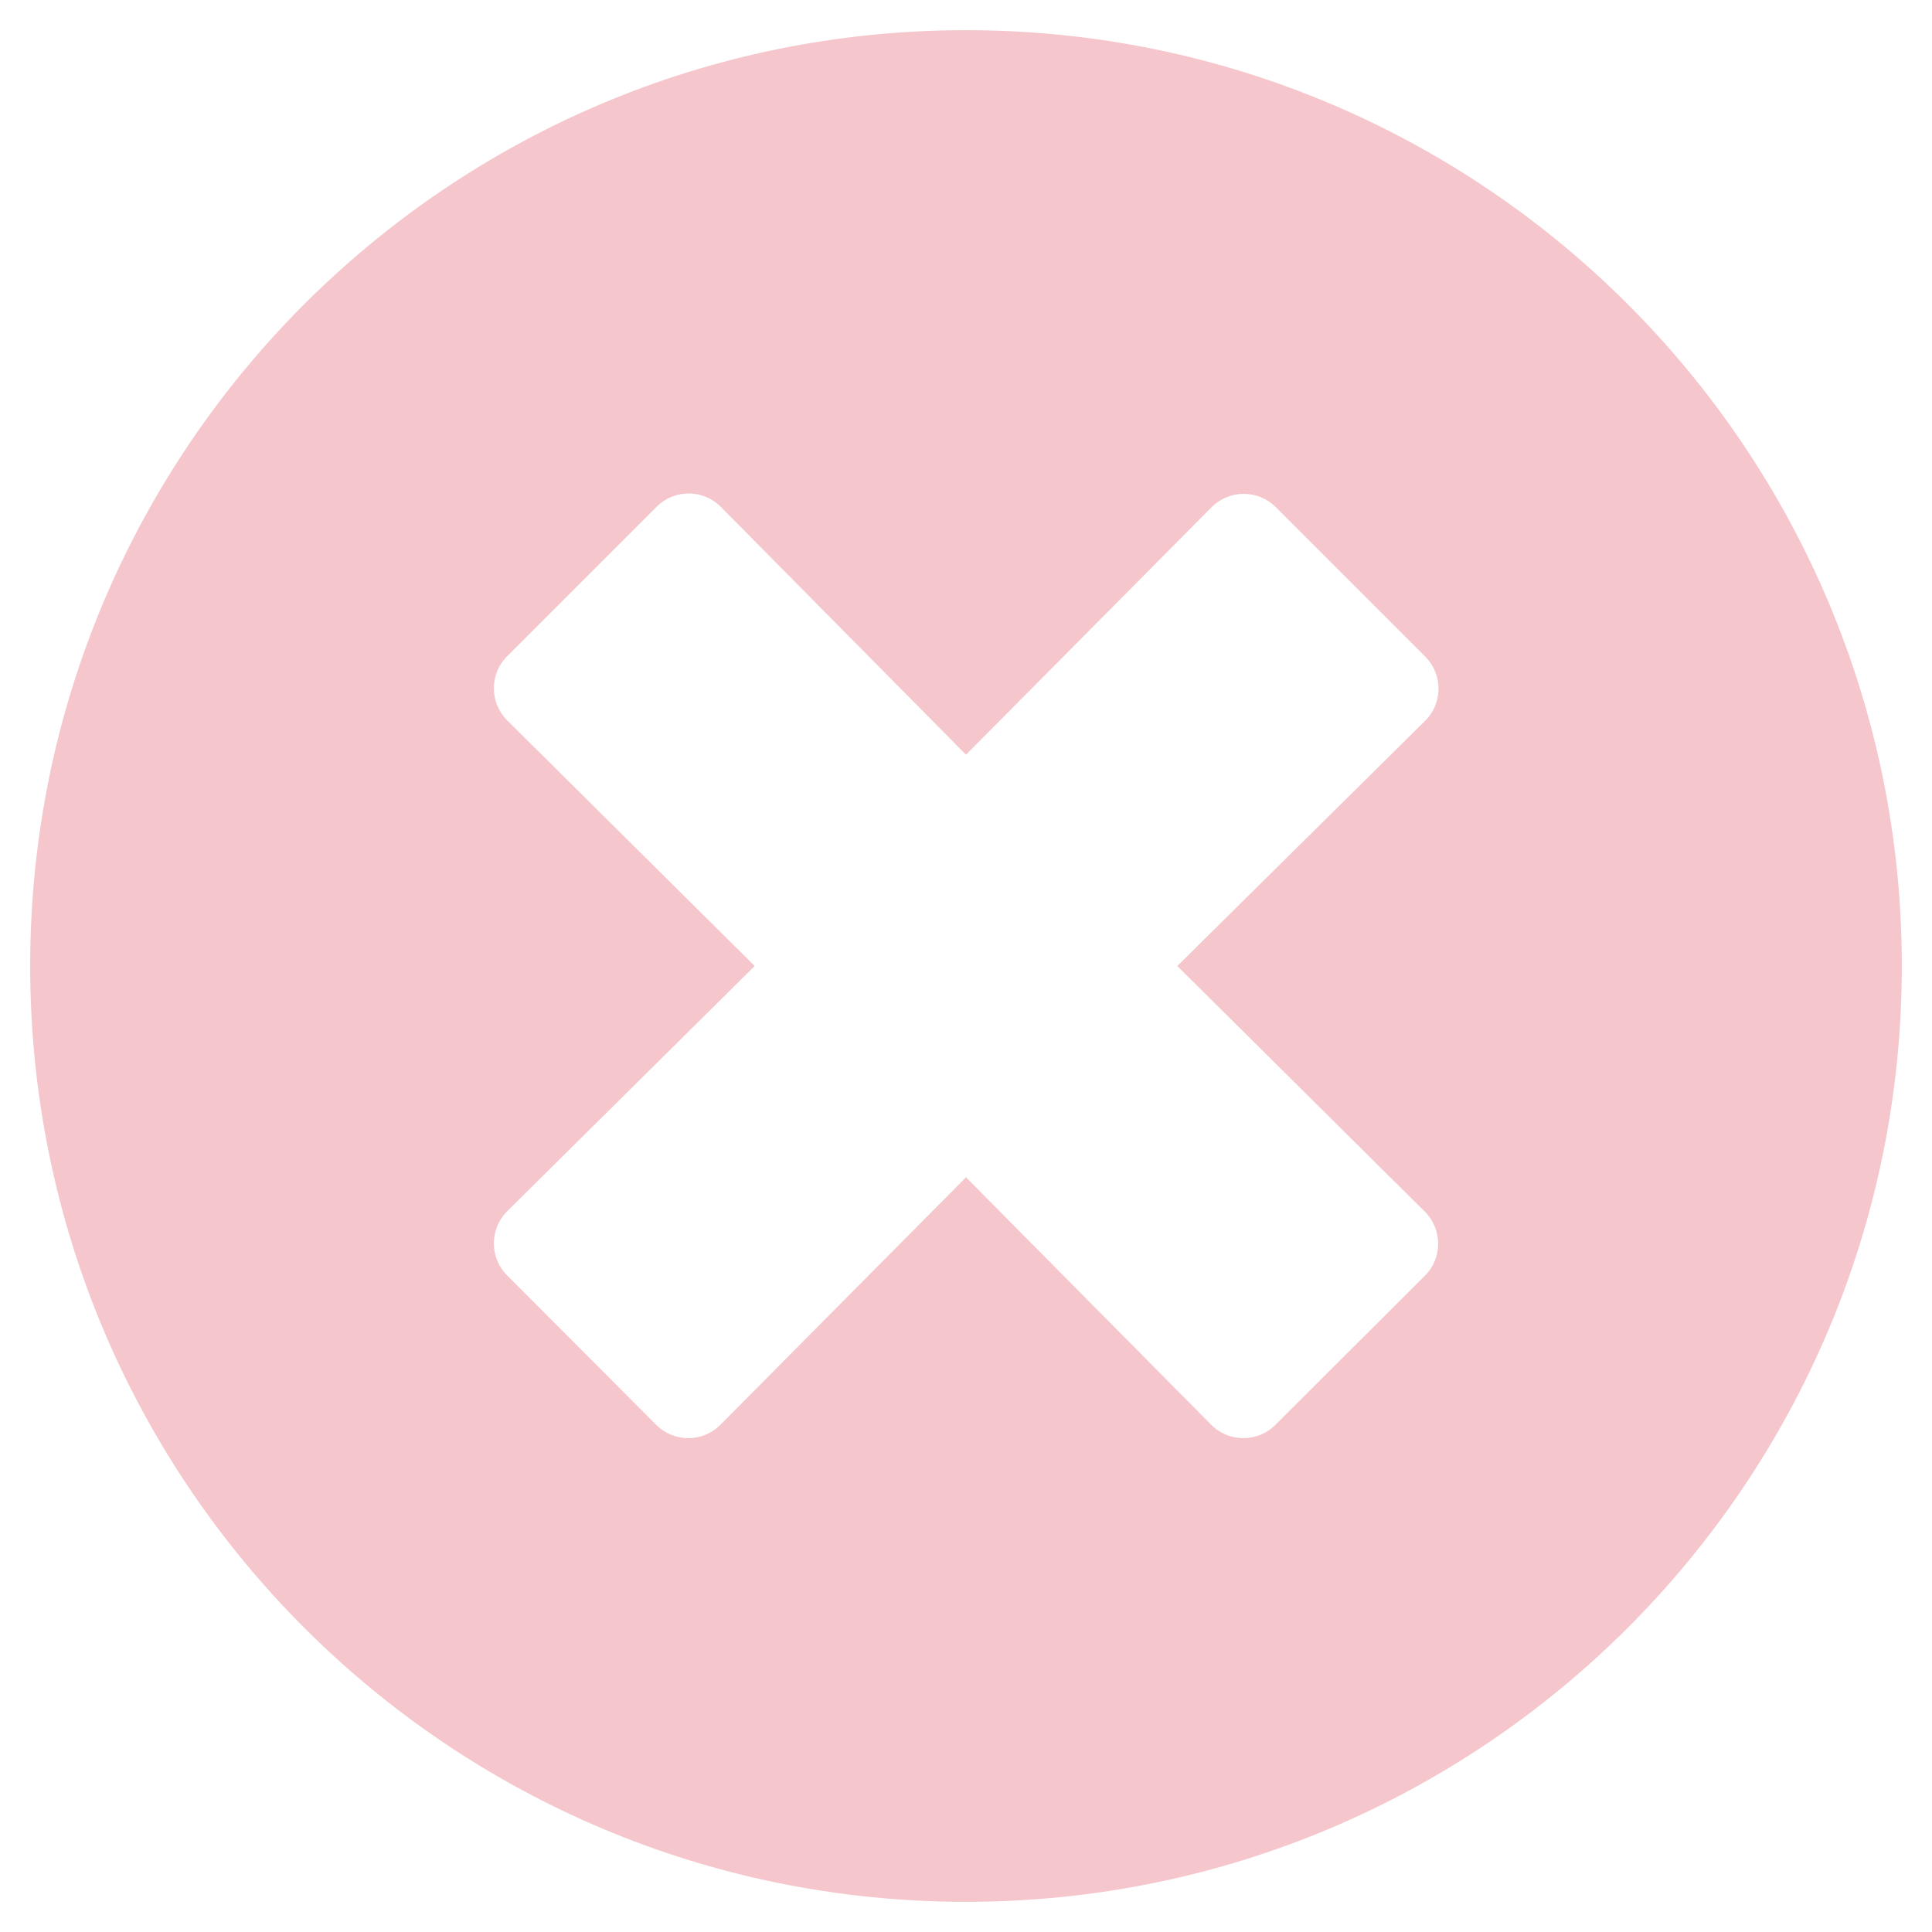
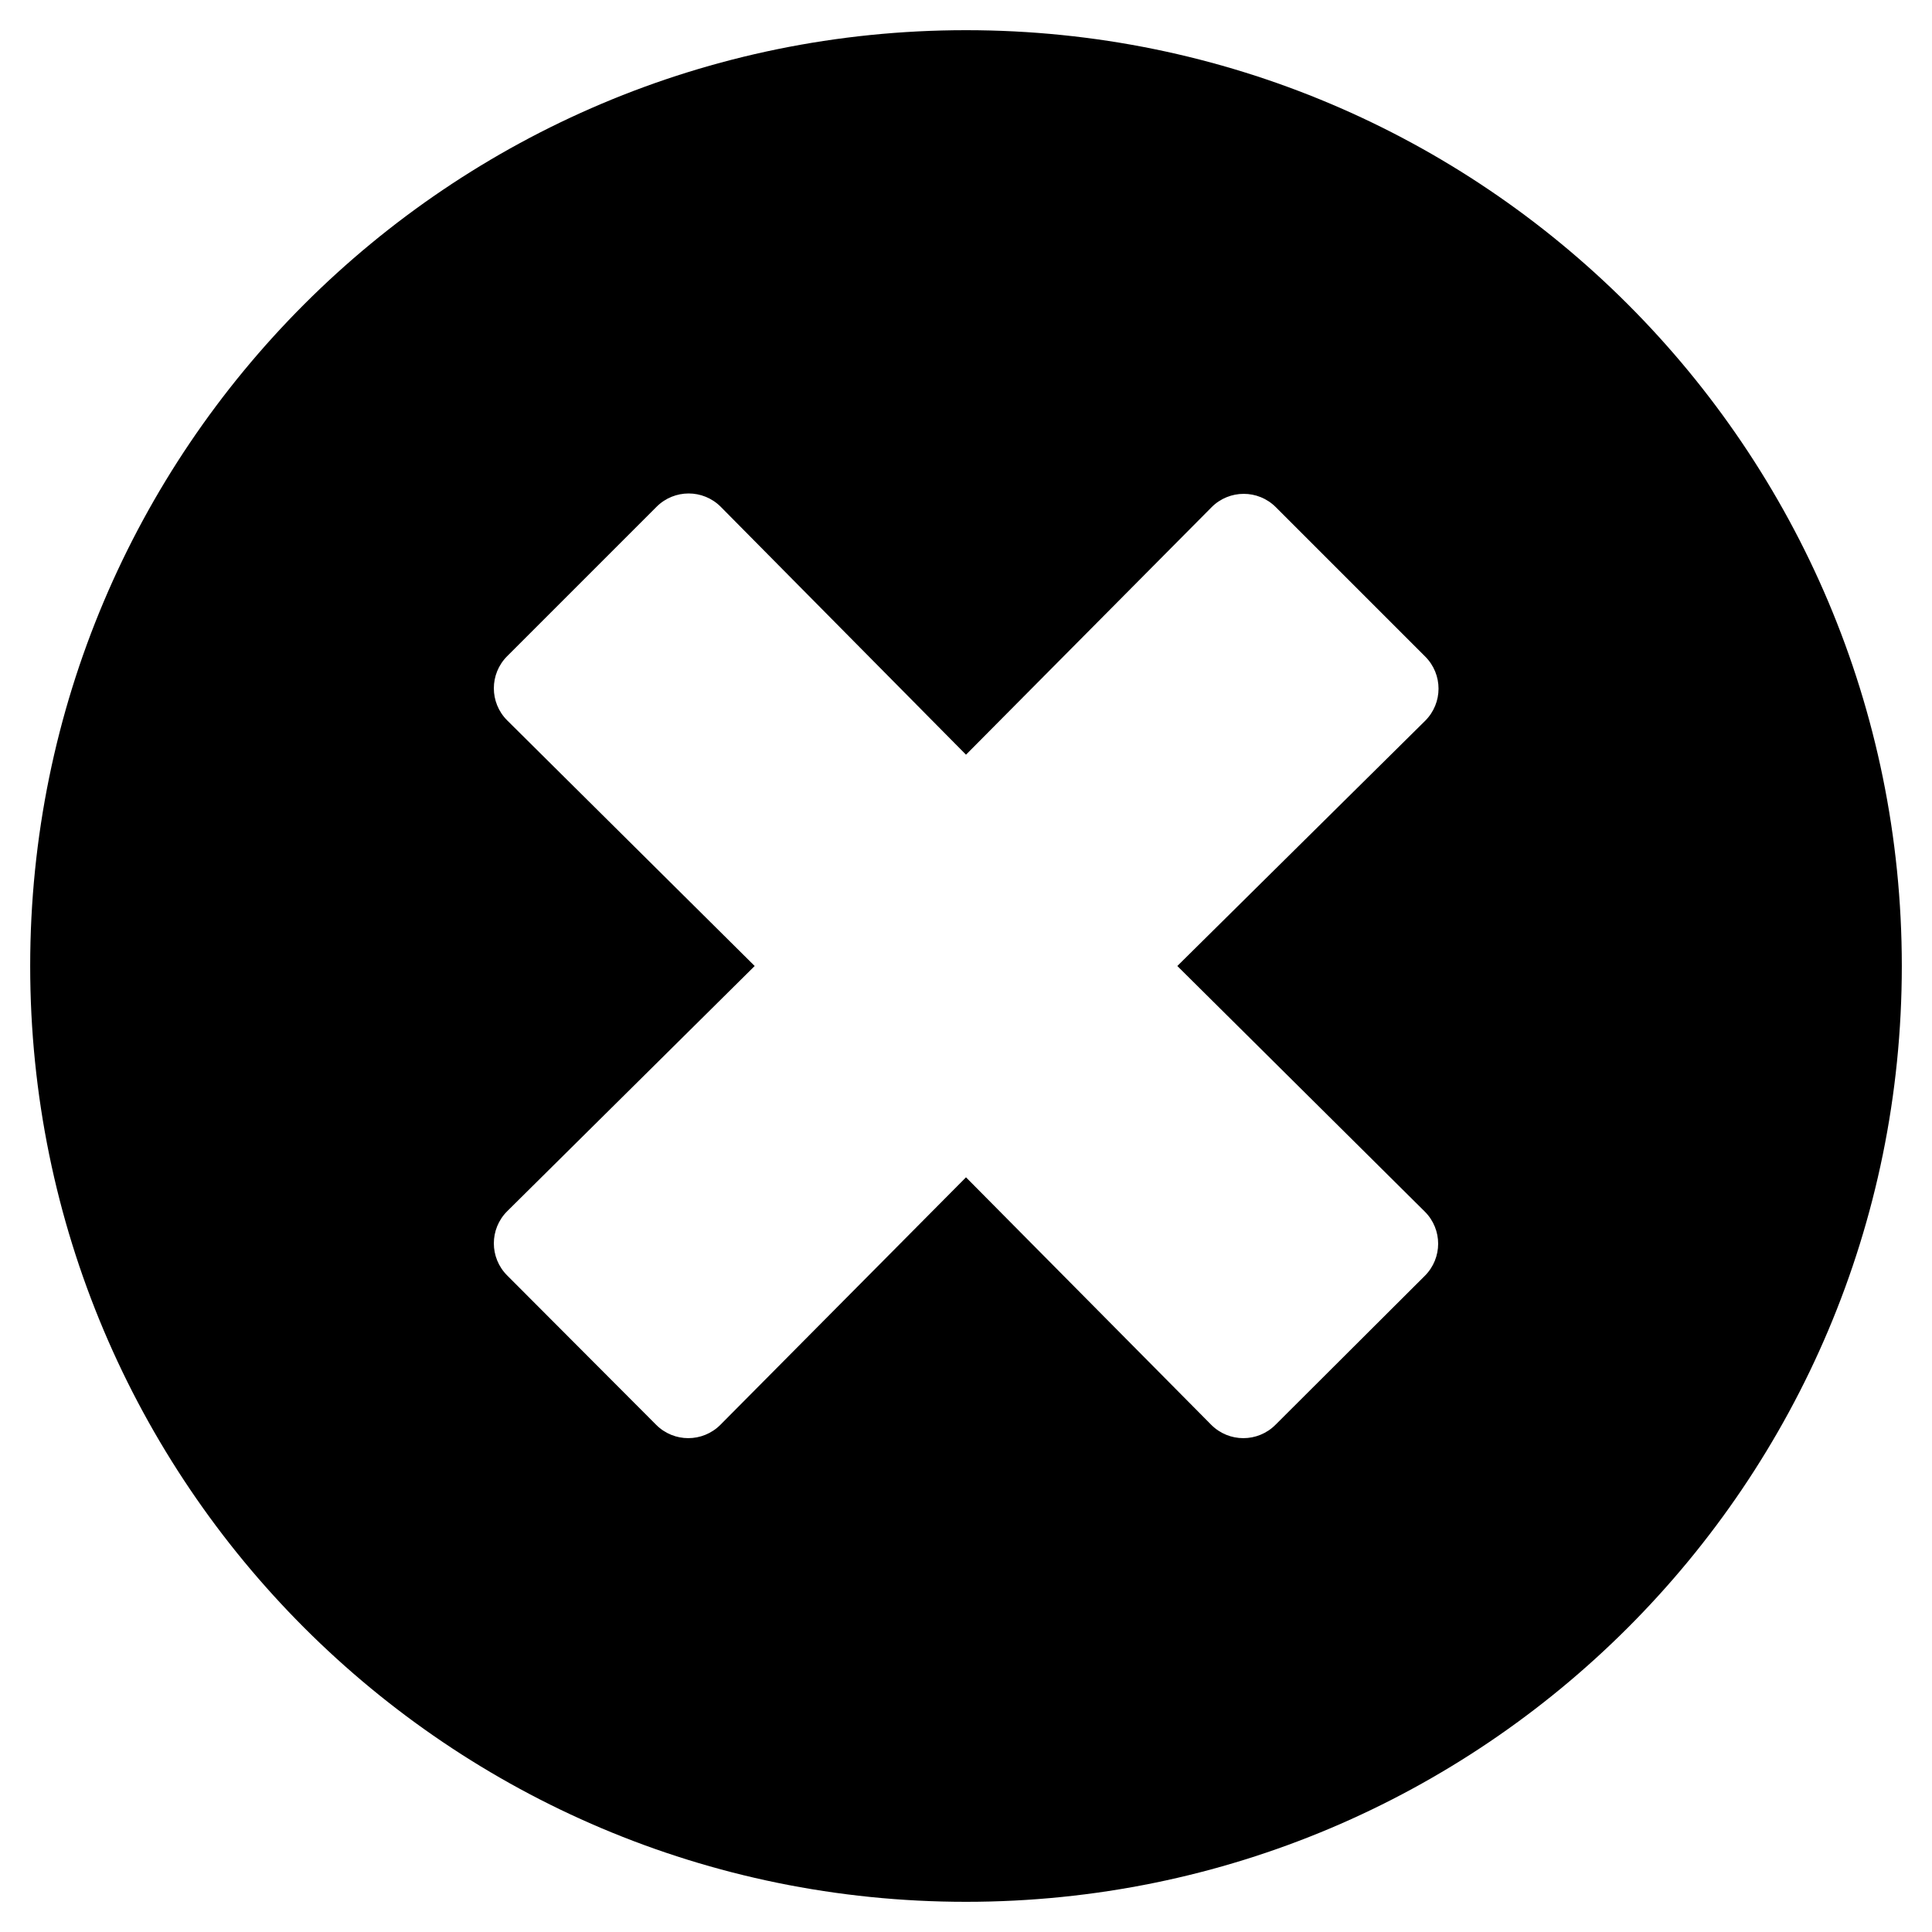
<svg xmlns="http://www.w3.org/2000/svg" viewBox="0 0 512 512">
-   <g fill="#f5c6cb">
+   <g>
    <path d="M256 8C119 8 8 119 8 256s111 248 248 248 248-111 248-248S393 8 256 8zm121.6 313.1c4.7 4.7 4.7 12.3 0 17L338 377.6c-4.7 4.7-12.3 4.7-17 0L256 312l-65.1 65.6c-4.7 4.7-12.3 4.7-17 0L134.4 338c-4.7-4.7-4.7-12.3 0-17l65.6-65-65.6-65.1c-4.7-4.7-4.7-12.3 0-17l39.6-39.6c4.7-4.7 12.3-4.7 17 0l65 65.7 65.1-65.6c4.7-4.7 12.3-4.7 17 0l39.6 39.6c4.7 4.7 4.7 12.3 0 17L312 256l65.6 65.1z" />
  </g>
</svg>
